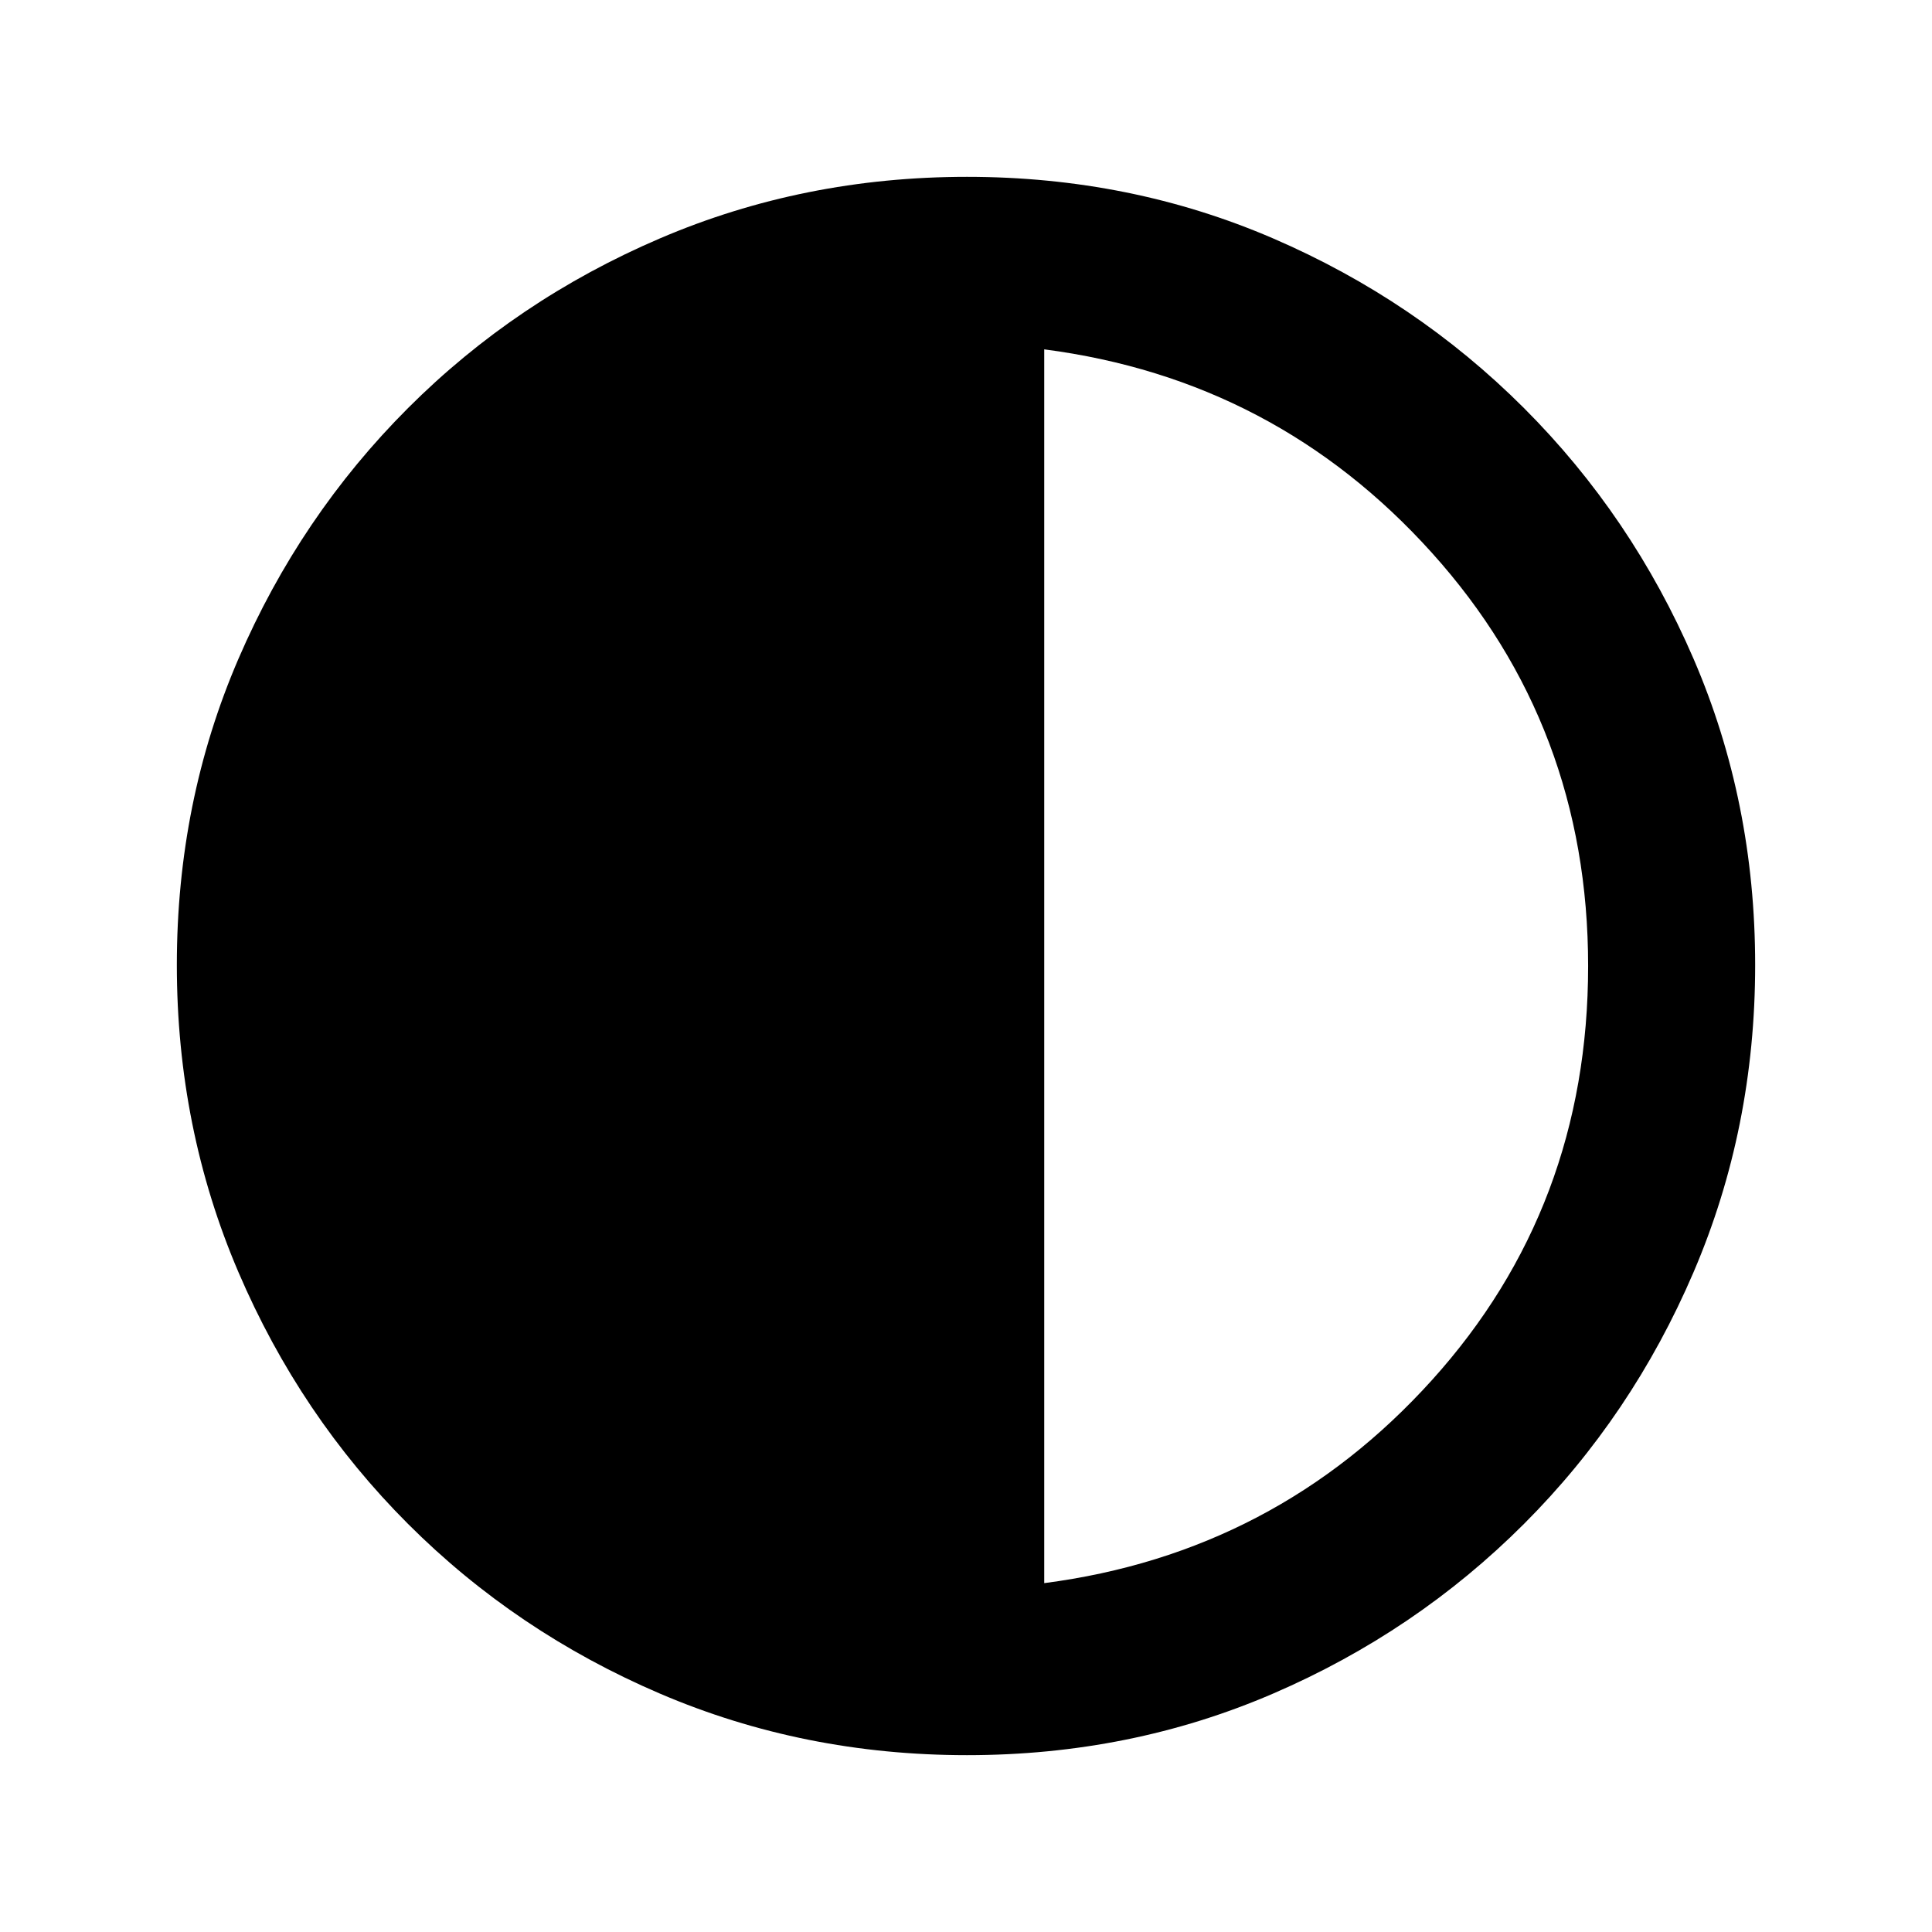
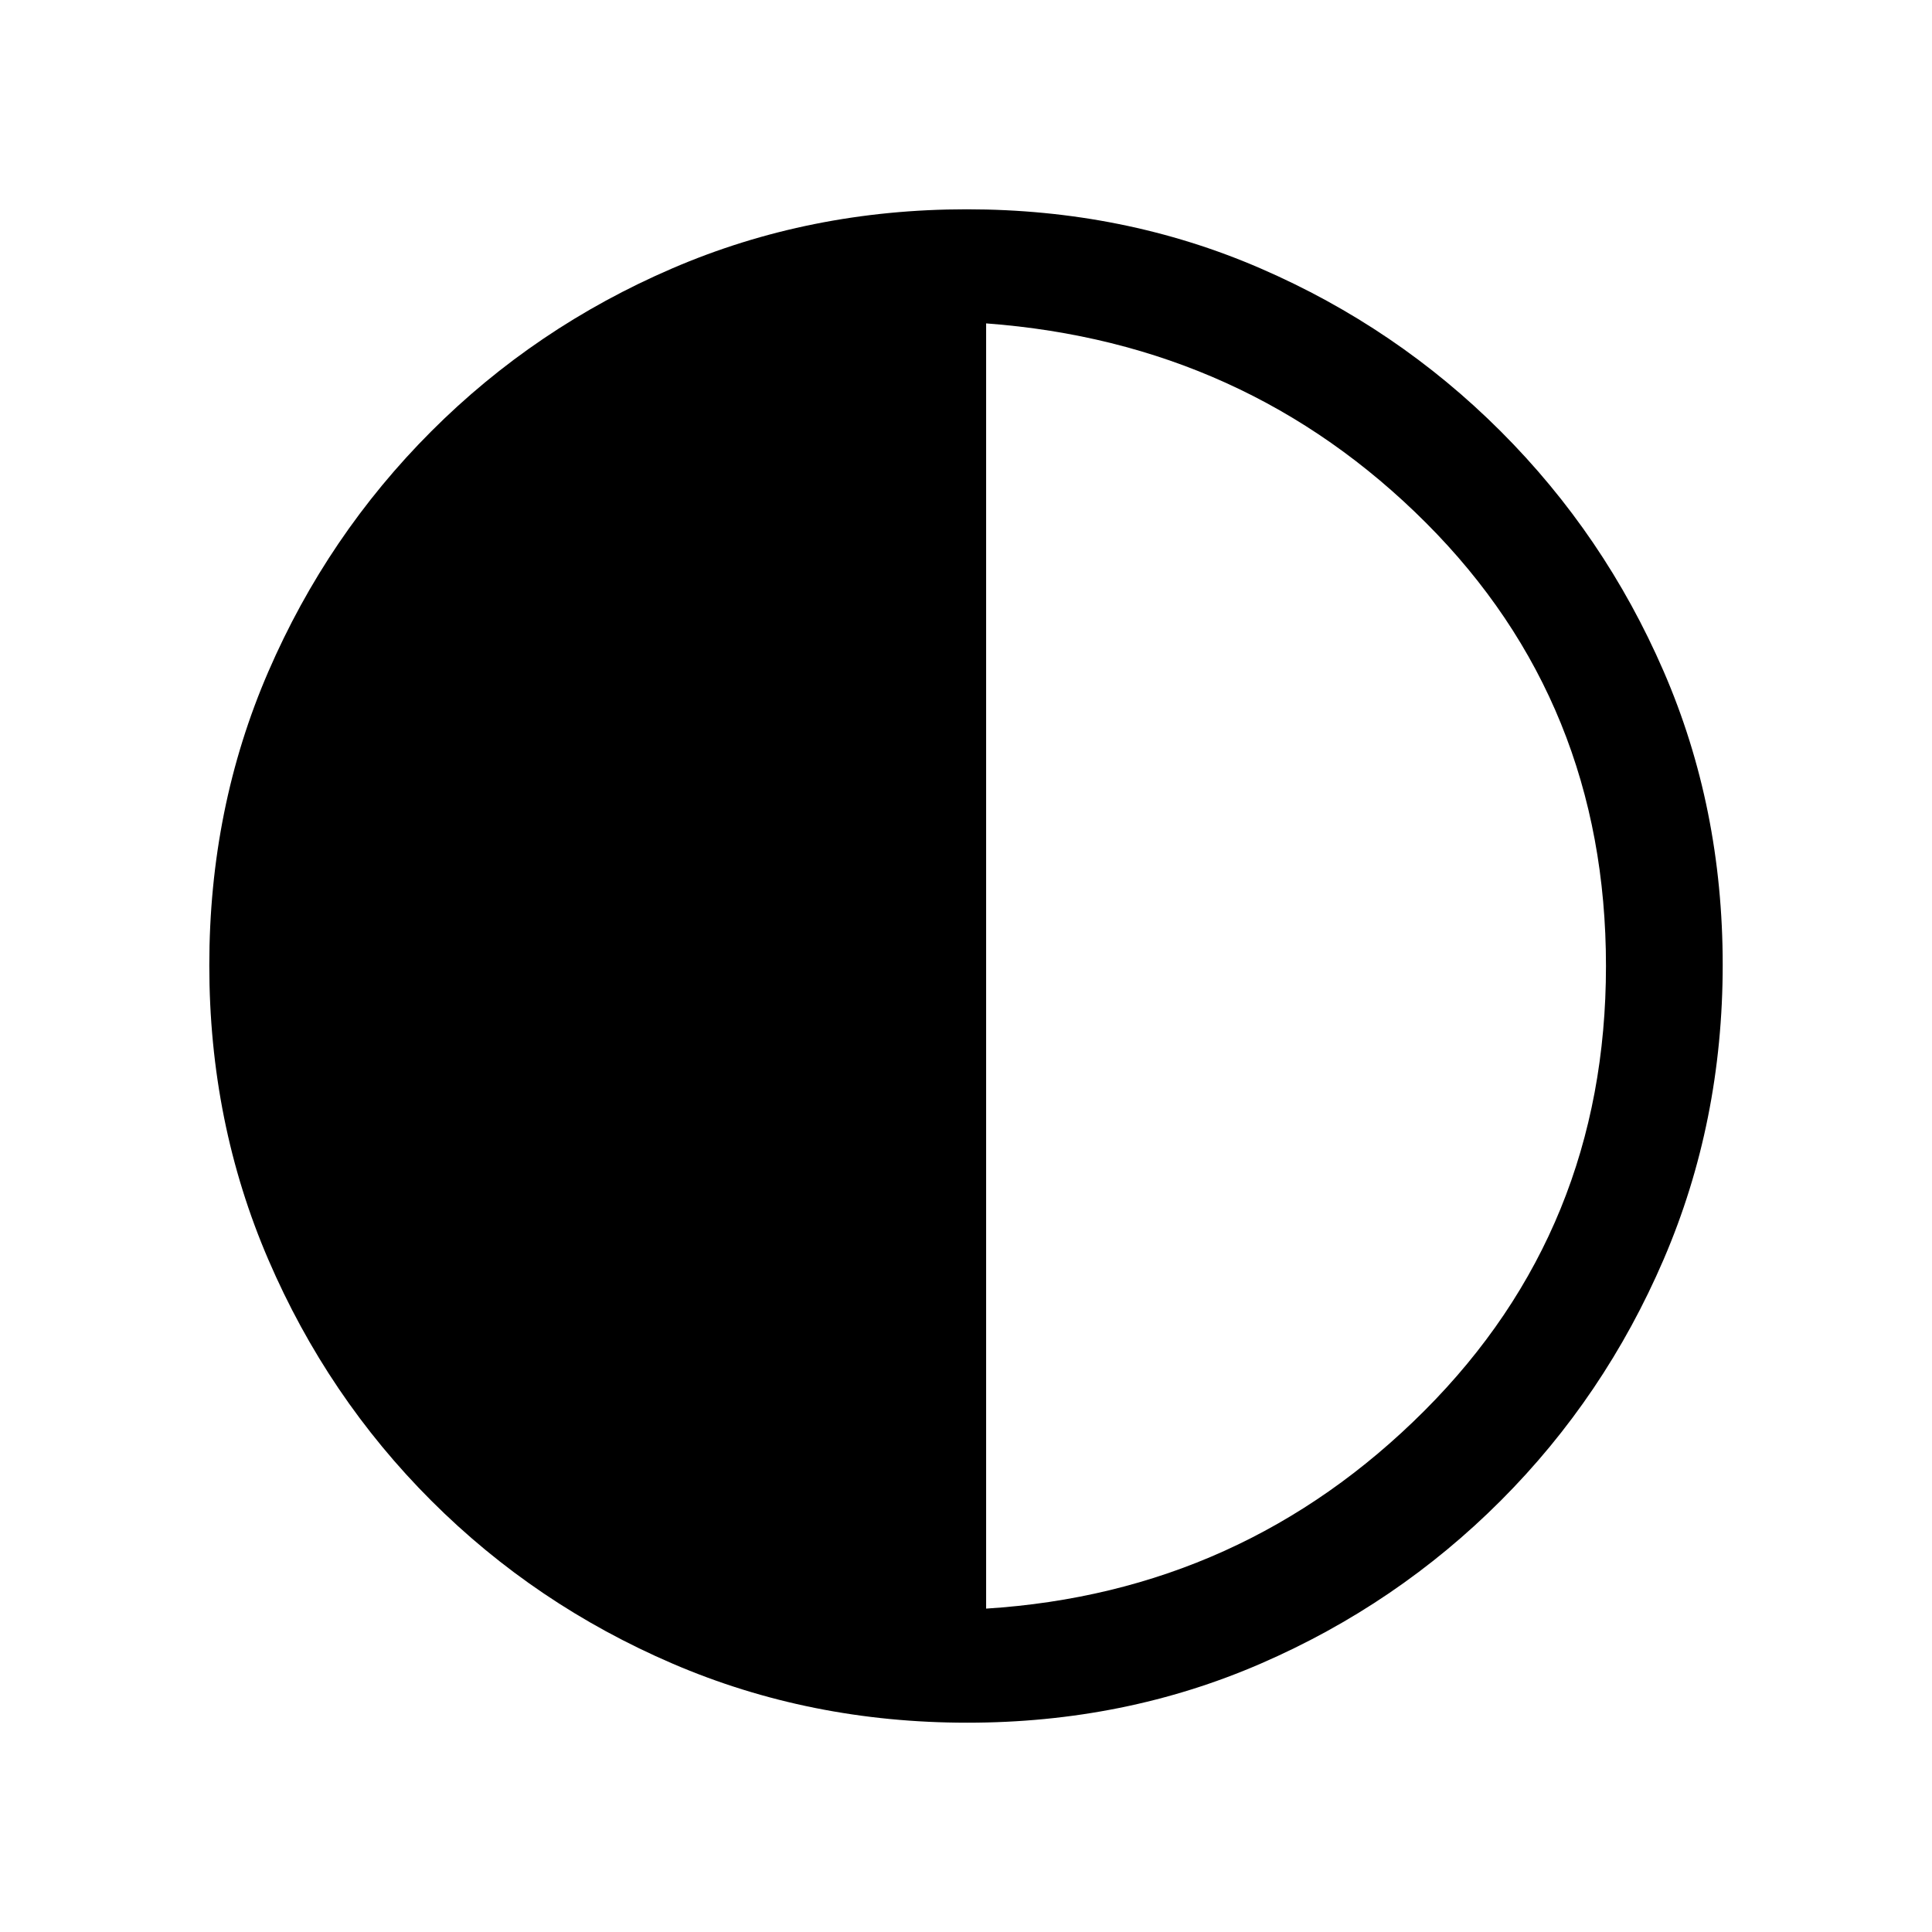
<svg xmlns="http://www.w3.org/2000/svg" height="20" viewBox="0 -960 960 960" width="20">
-   <path d="M327.89-118.47q-71.43-30.6-125.13-84.29-53.69-53.7-84.29-125.13-30.6-71.44-30.6-152.61 0-81.17 30.6-152.11 30.6-70.93 84.29-124.63 53.7-53.69 125.13-84.29 71.44-30.6 152.61-30.6 81.17 0 152.11 30.6 70.93 30.6 124.63 84.29 53.69 53.7 84.29 124.63 30.6 70.94 30.6 152.11 0 81.17-30.6 152.61-30.6 71.43-84.29 125.13-53.7 53.69-124.63 84.29-70.94 30.6-152.11 30.6-81.17 0-152.61-30.6Zm190.98-54.88q115.09-14.95 192.67-100.9Q789.13-360.2 789.13-480q0-119.09-77.59-205.27-77.58-86.19-192.67-101.14v613.06Z" />
+   <path d="M334.22-133.34q-68.23-29.34-119.86-80.92-51.63-51.58-80.99-119.76Q104-402.19 104-480.37q0-78.17 29.34-145.91 29.34-67.73 80.92-119.36 51.58-51.63 119.76-80.99Q402.19-856 480.37-856q78.17 0 145.91 29.34 67.73 29.34 119.36 80.92 51.63 51.58 80.99 119.26Q856-558.81 856-480.63q0 78.17-29.34 146.41-29.34 68.23-80.92 119.86-51.58 51.63-119.26 80.99Q558.81-104 480.63-104q-78.17 0-146.41-29.34ZM490-160.69q127.62-8.08 217.81-98.35T798-480q0-130.69-89.42-220.19-89.43-89.5-218.58-99.12v638.62Z" />
</svg>
